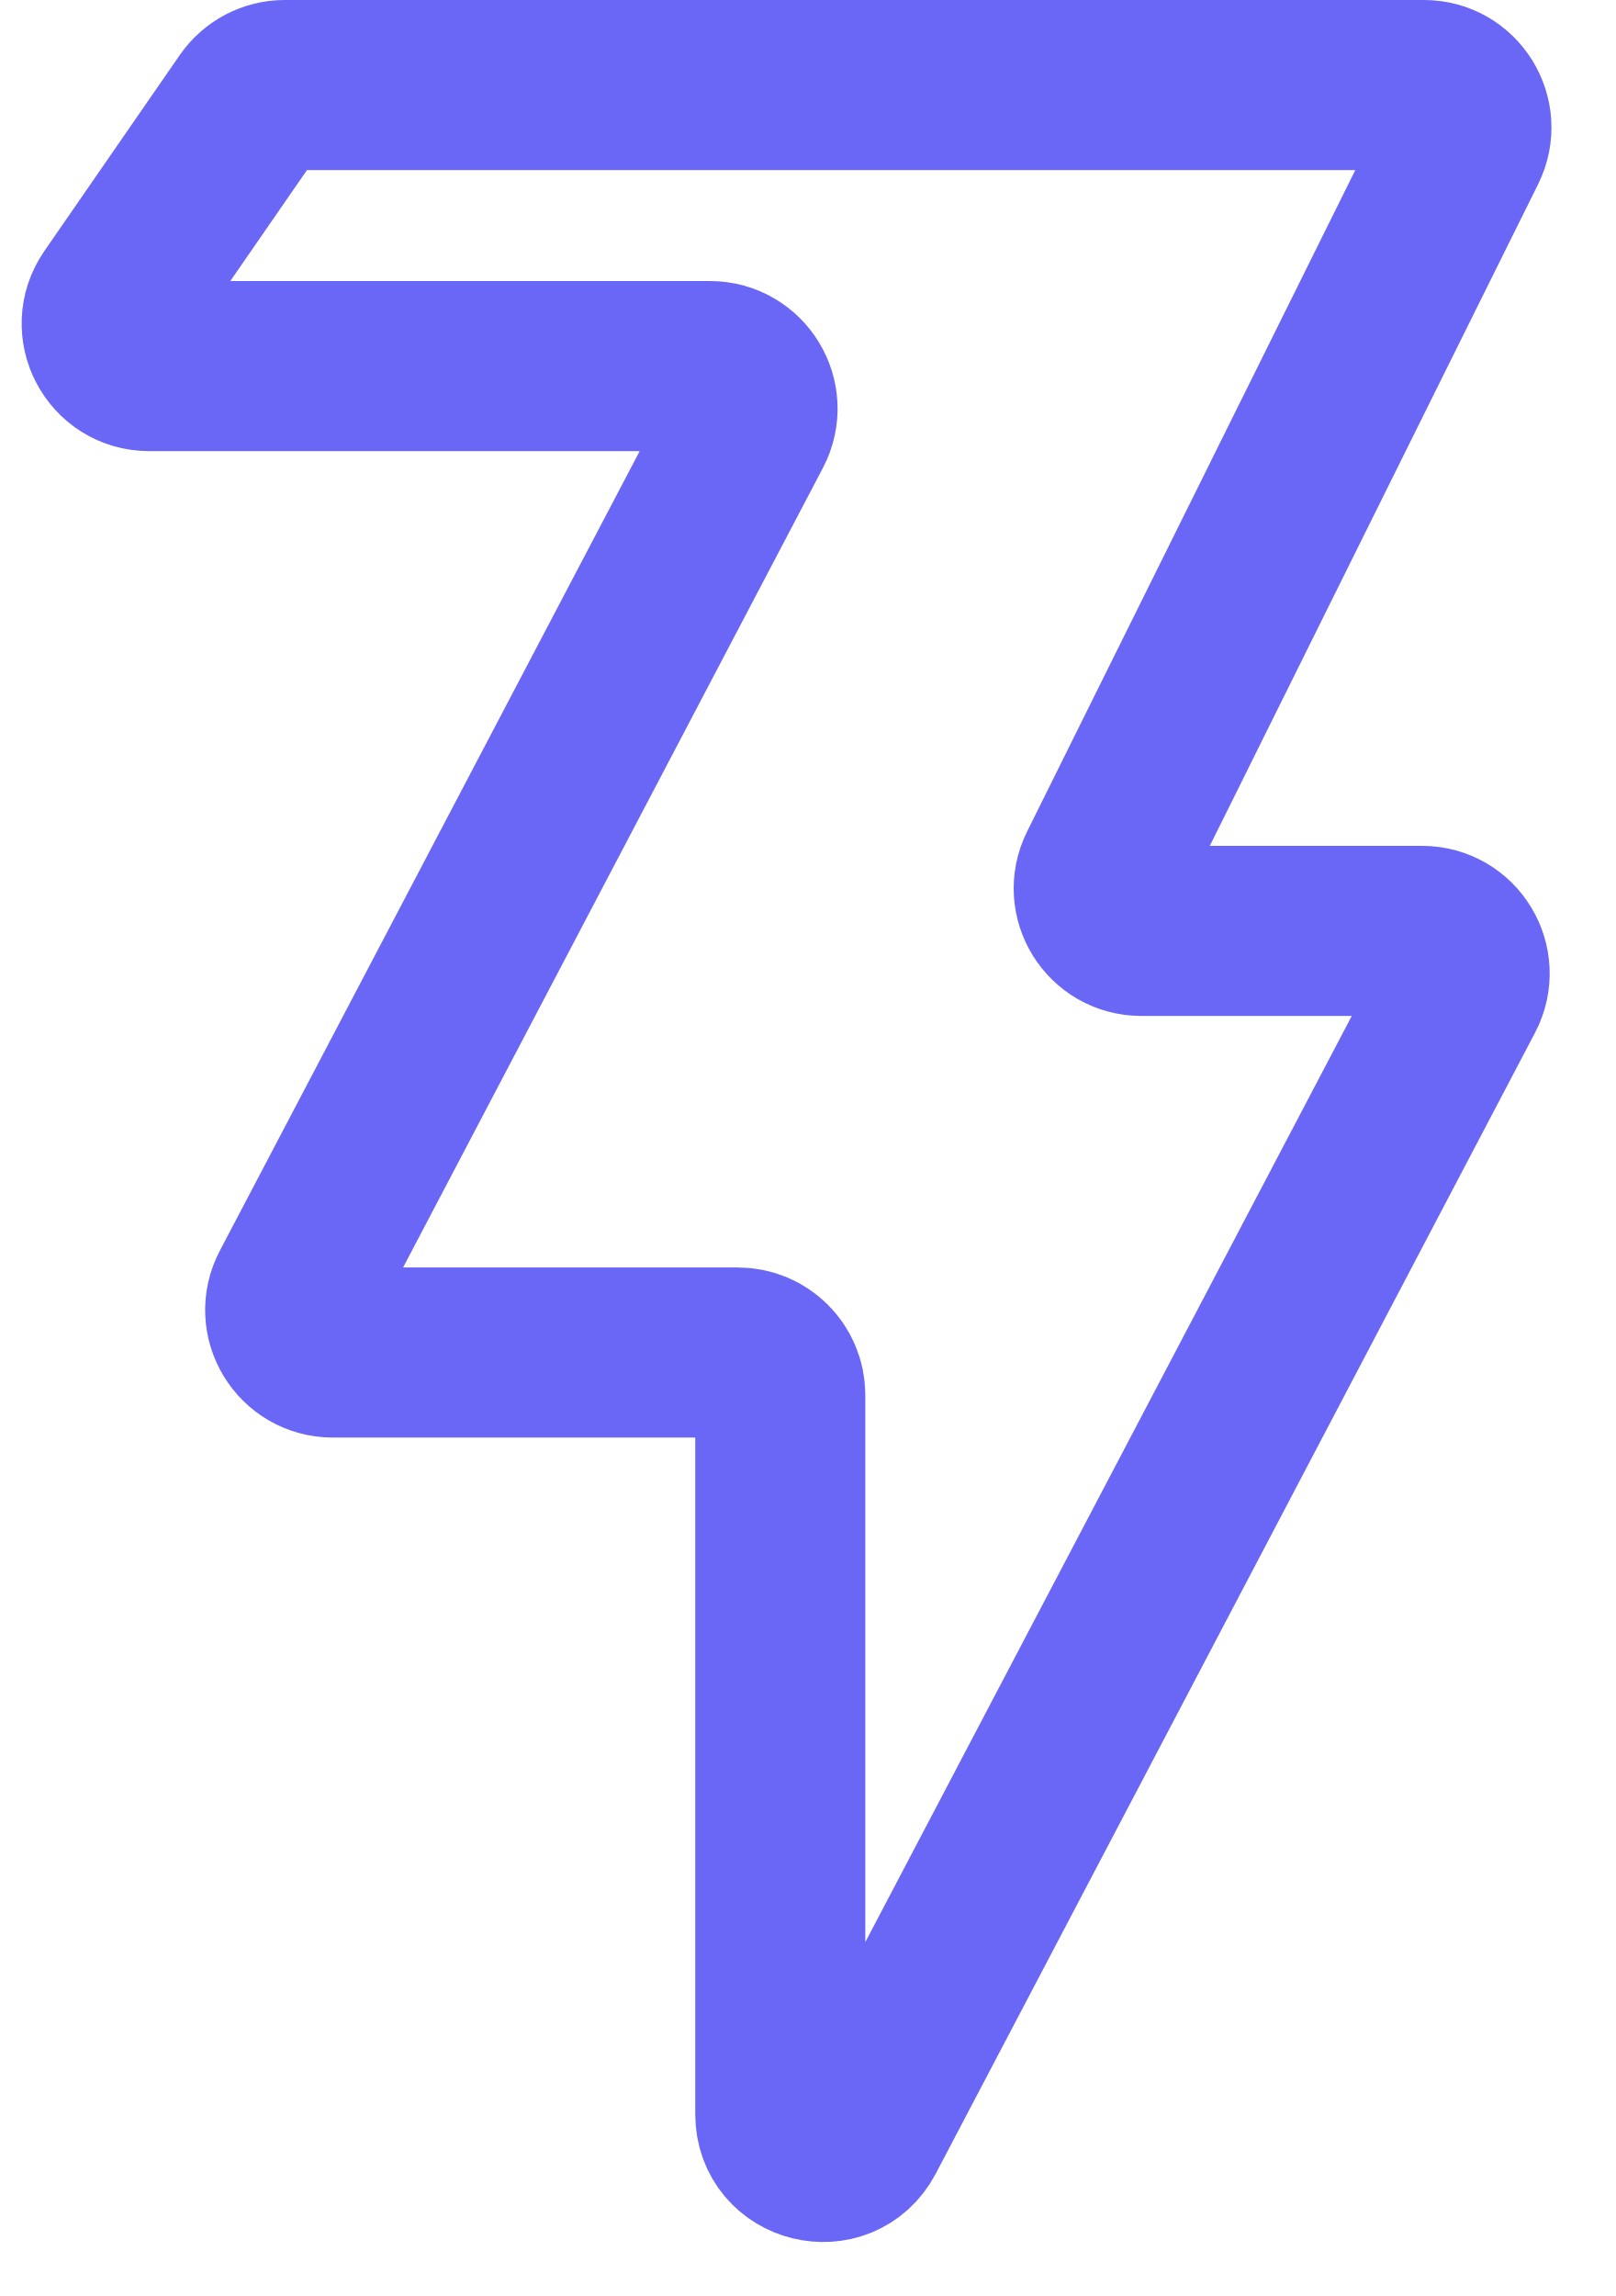
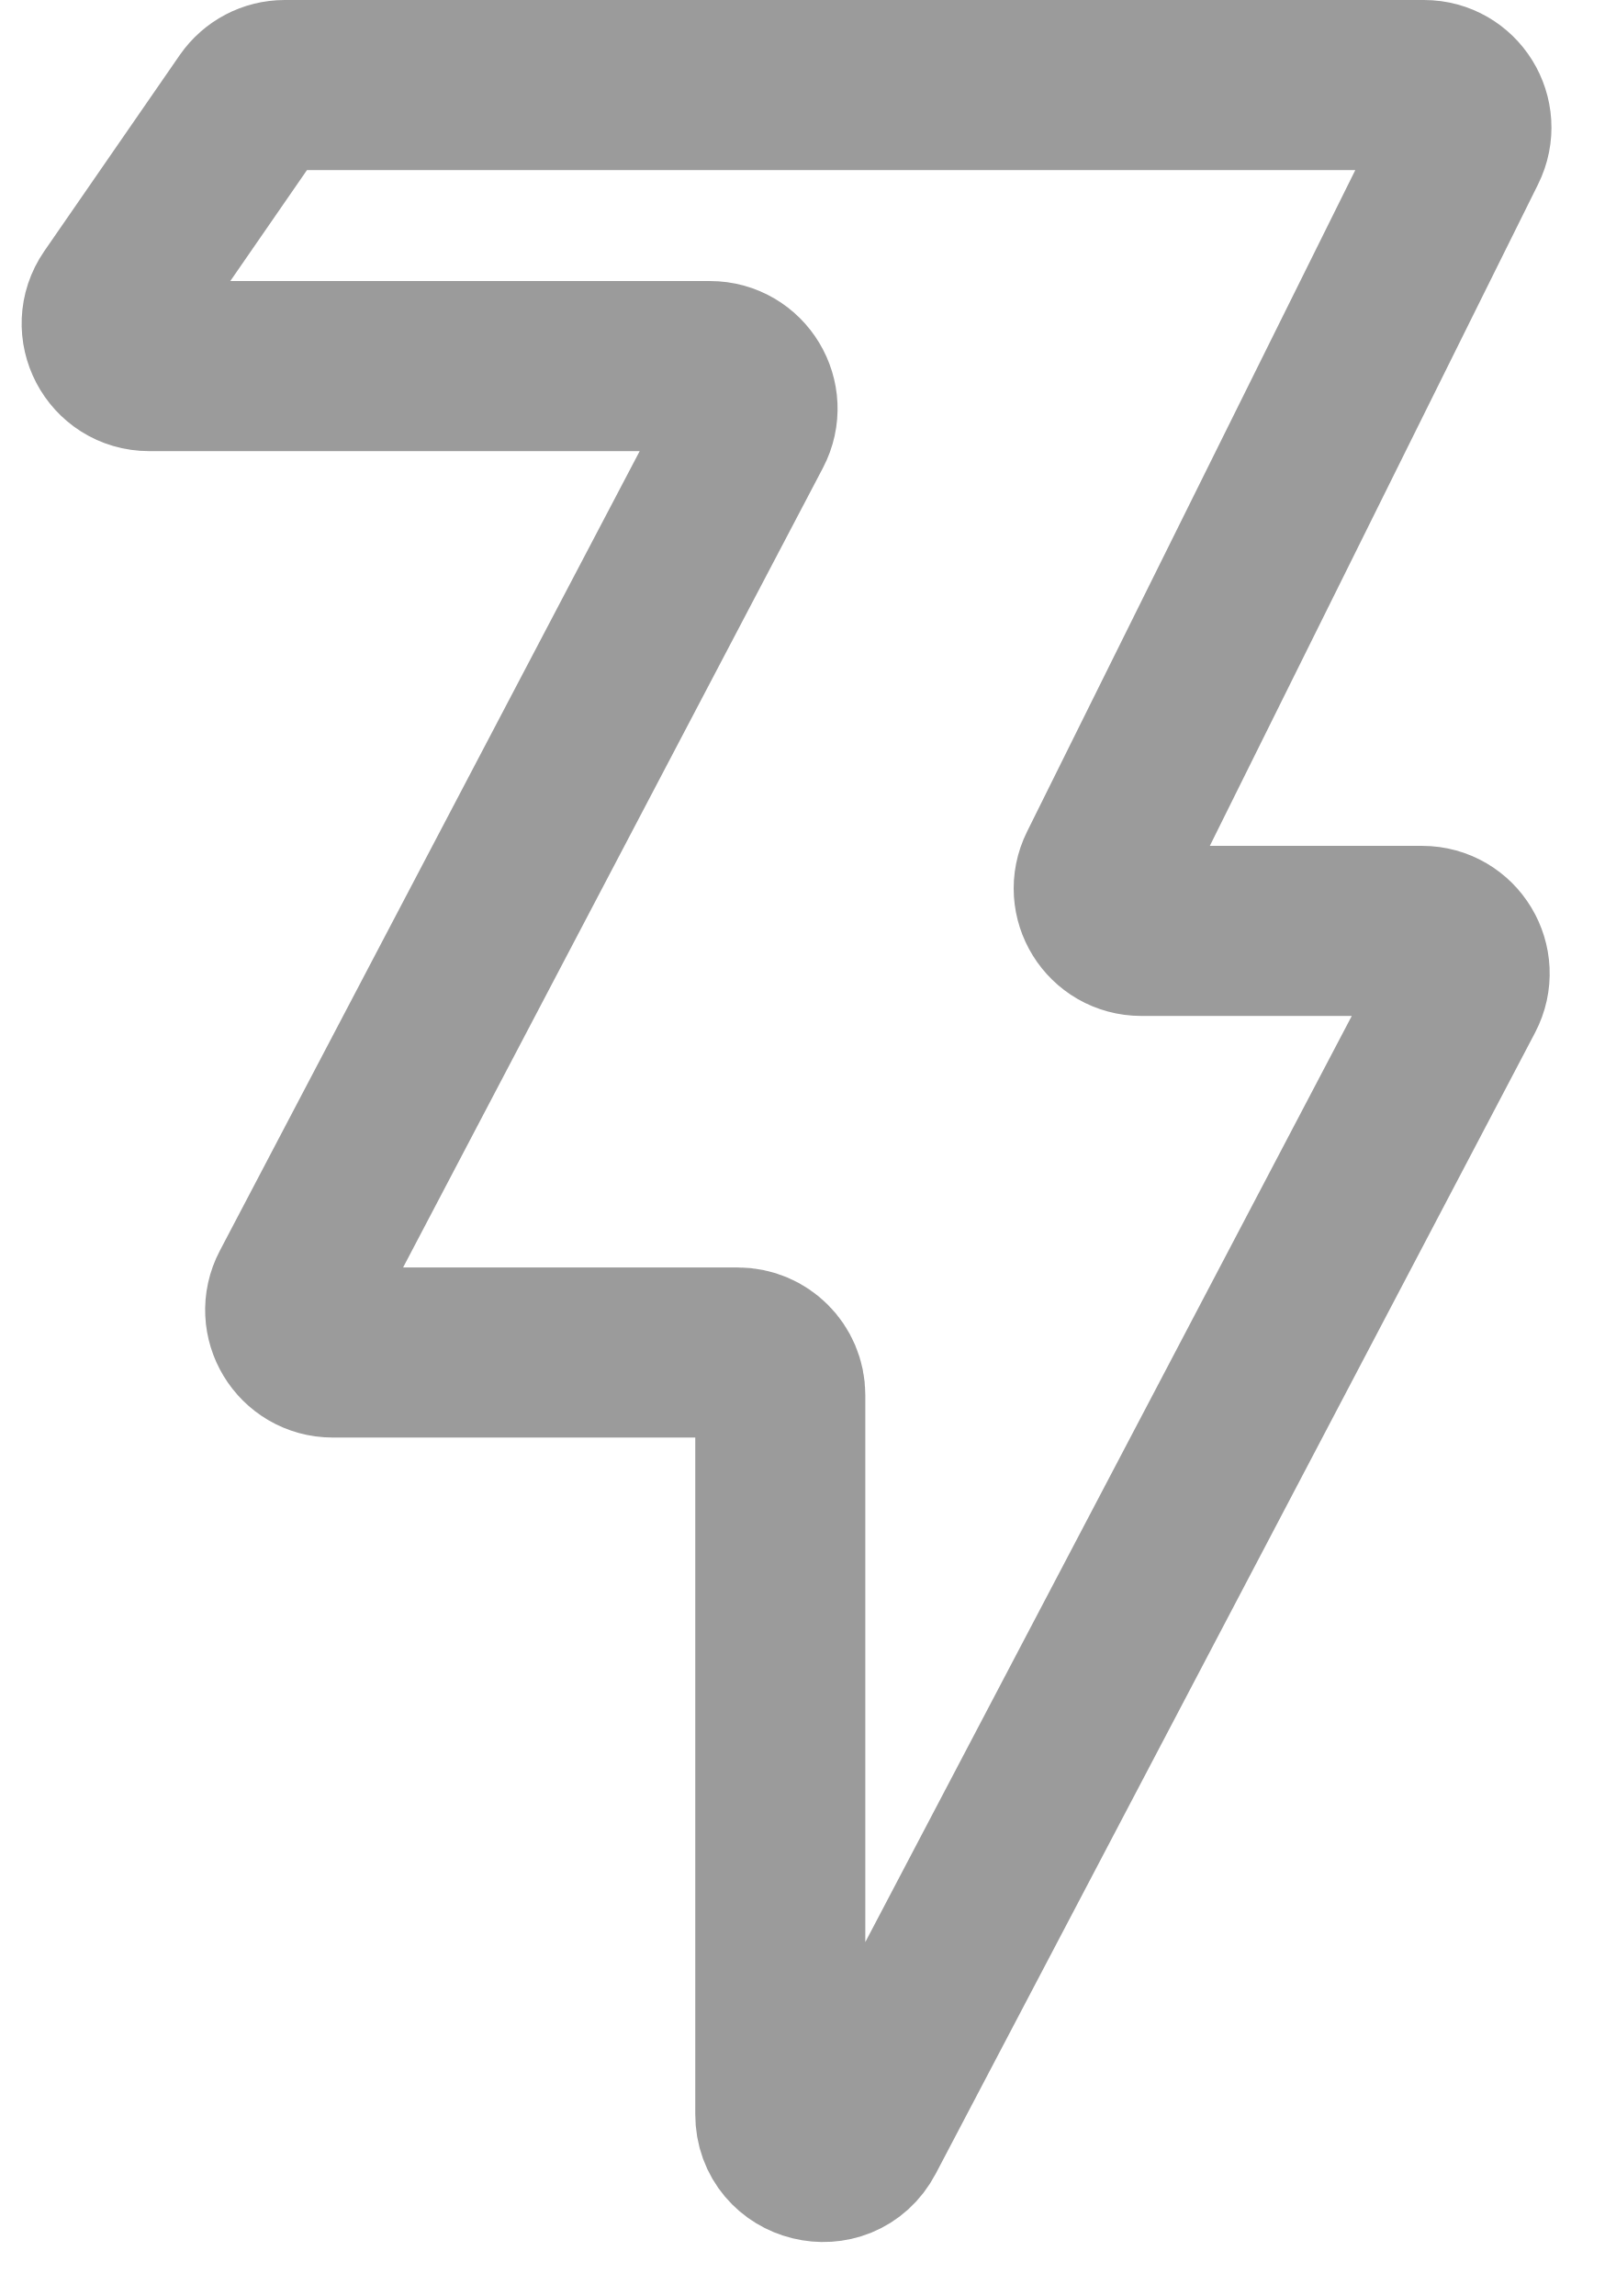
<svg xmlns="http://www.w3.org/2000/svg" width="19" height="27" viewBox="0 0 19 27" fill="none">
-   <path d="M16.749 1H3.349C3.184 1 3.031 1.081 2.937 1.216L1.344 3.521C1.115 3.853 1.352 4.305 1.755 4.305H8.351C8.727 4.305 8.969 4.705 8.794 5.038L3.471 15.173C3.296 15.506 3.538 15.905 3.914 15.905H8.678C8.954 15.905 9.178 16.129 9.178 16.405V24.864C9.178 25.387 9.878 25.559 10.121 25.097L17.17 11.68C17.345 11.347 17.104 10.947 16.727 10.947H13.424C13.053 10.947 12.811 10.558 12.976 10.225L17.196 1.722C17.361 1.39 17.12 1 16.749 1Z" stroke="#6A67F6" stroke-width="2" />
+   <path d="M16.749 1H3.349C3.184 1 3.031 1.081 2.937 1.216L1.344 3.521C1.115 3.853 1.352 4.305 1.755 4.305H8.351C8.727 4.305 8.969 4.705 8.794 5.038L3.471 15.173C3.296 15.506 3.538 15.905 3.914 15.905H8.678C8.954 15.905 9.178 16.129 9.178 16.405V24.864C9.178 25.387 9.878 25.559 10.121 25.097L17.17 11.68C17.345 11.347 17.104 10.947 16.727 10.947H13.424C13.053 10.947 12.811 10.558 12.976 10.225L17.196 1.722C17.361 1.39 17.12 1 16.749 1Z" stroke="#9B9B9B" stroke-width="2" />
</svg>
